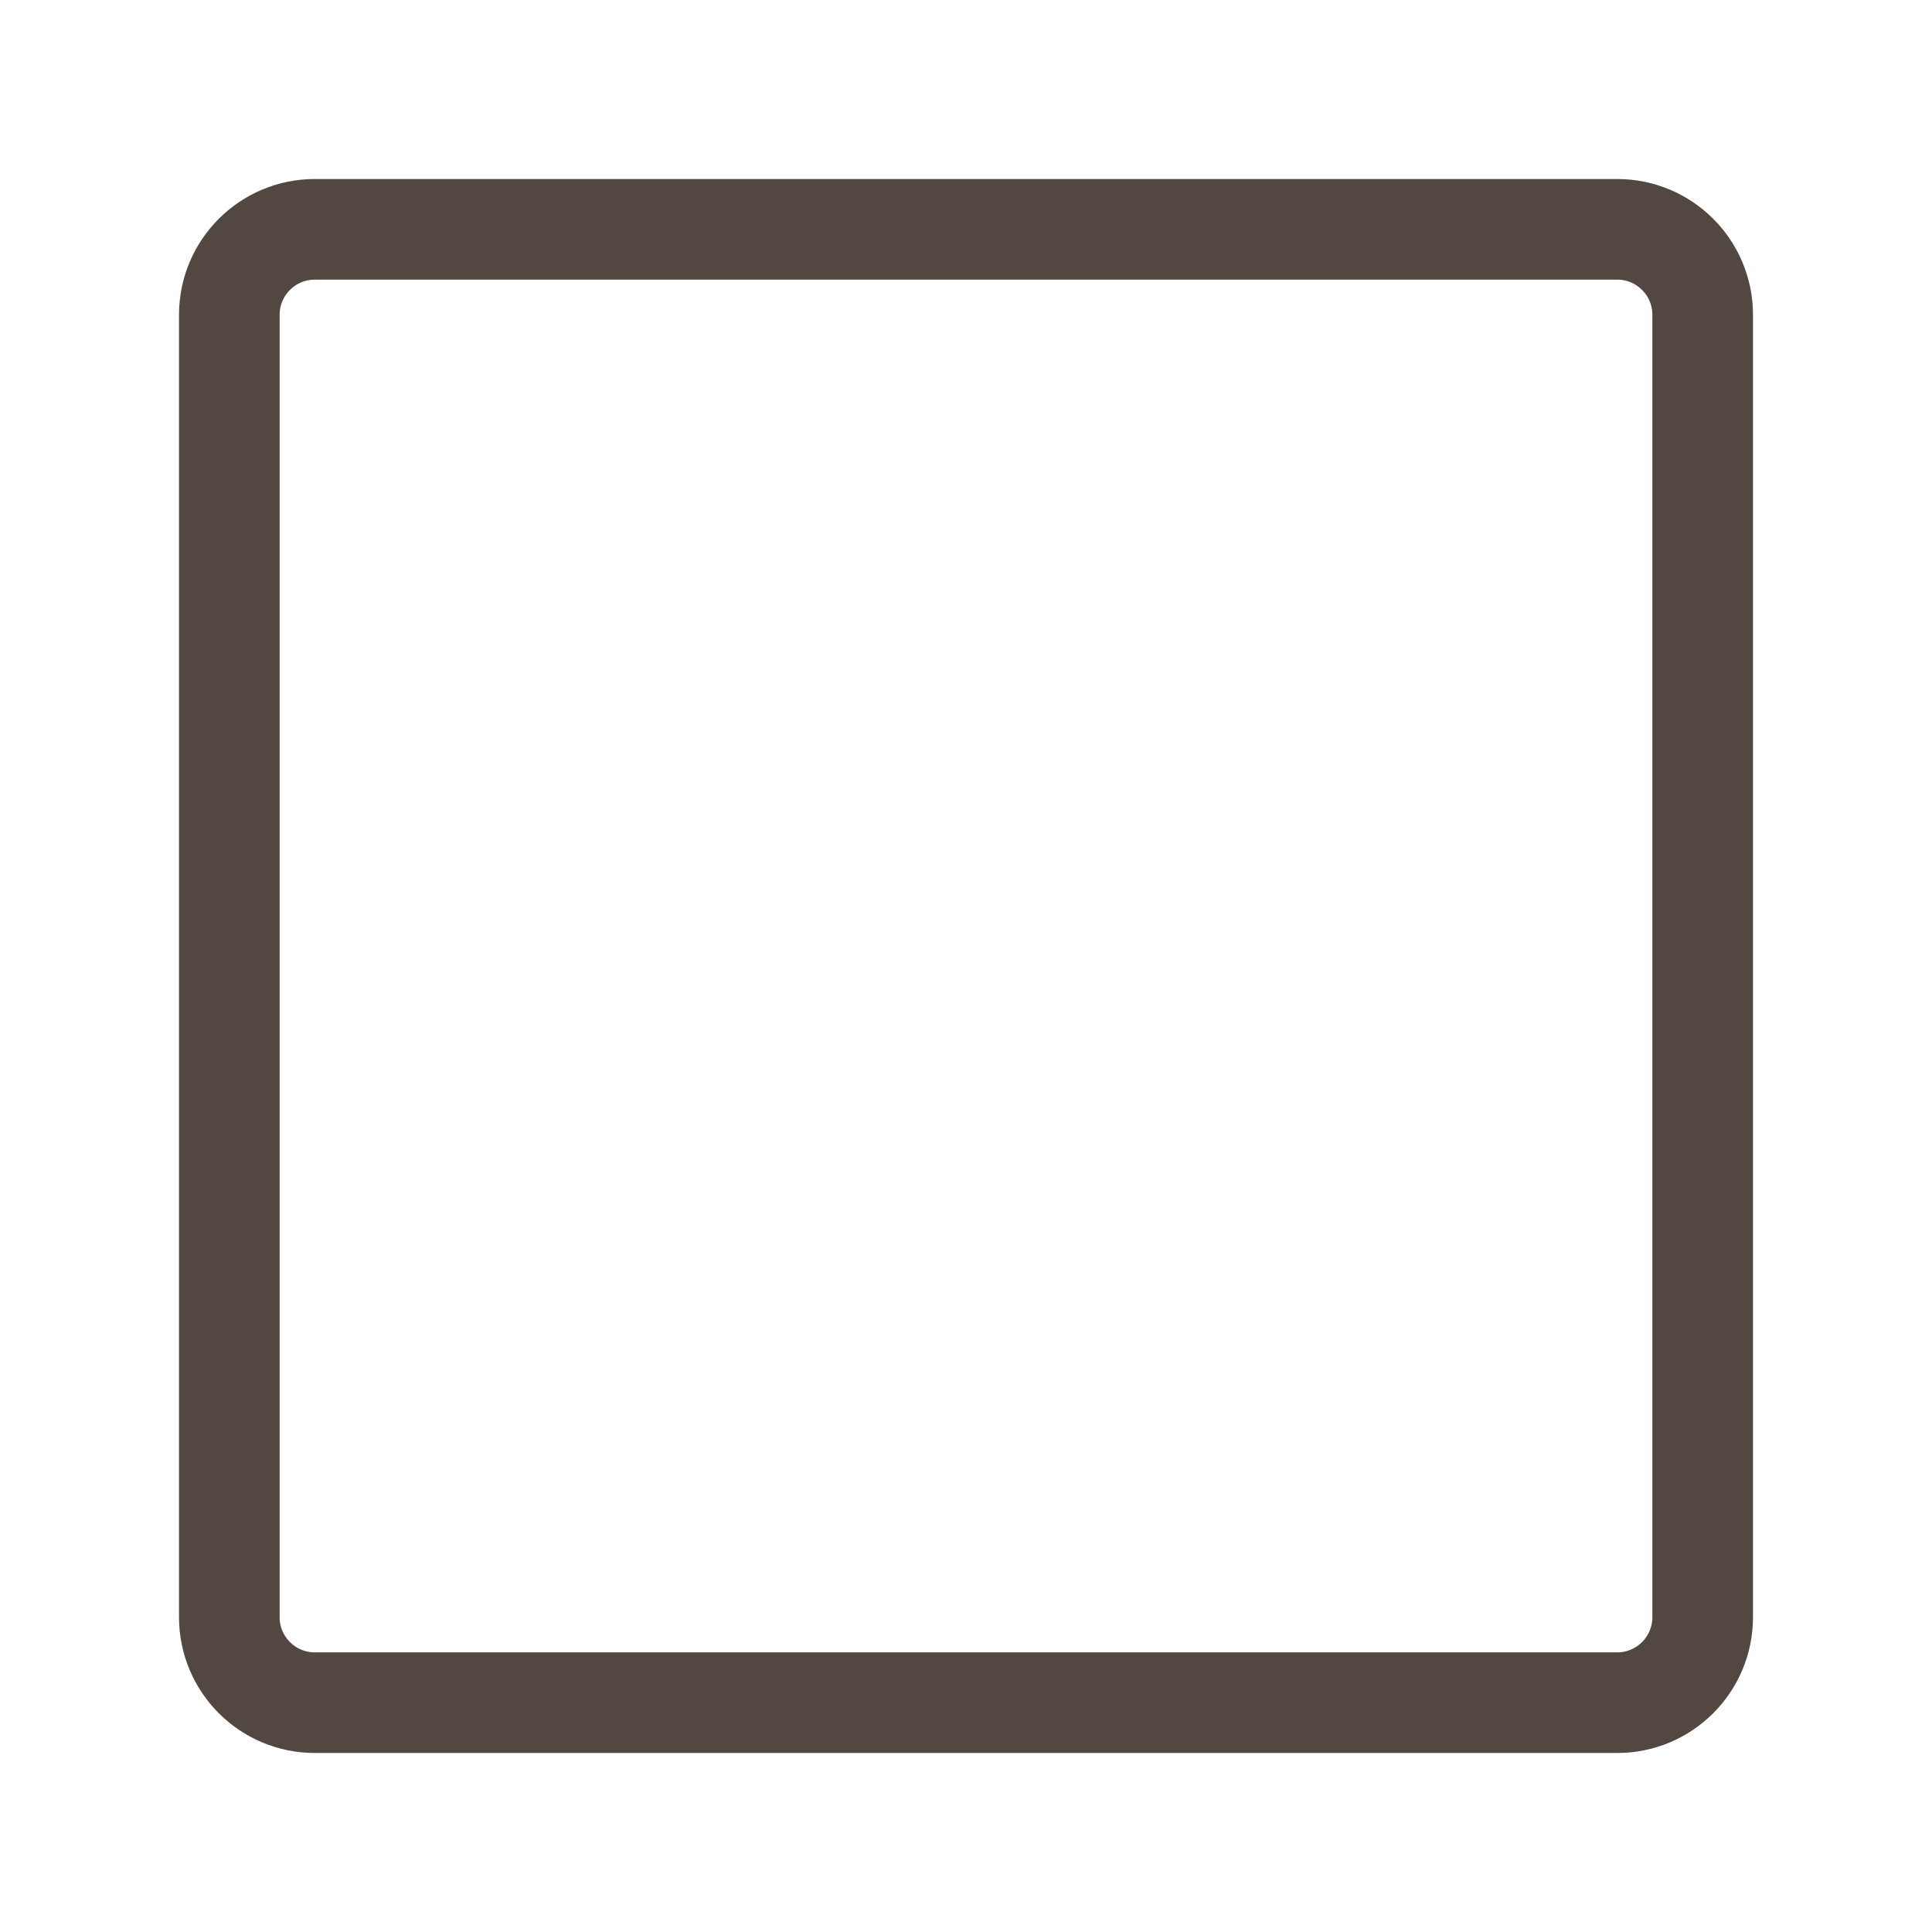
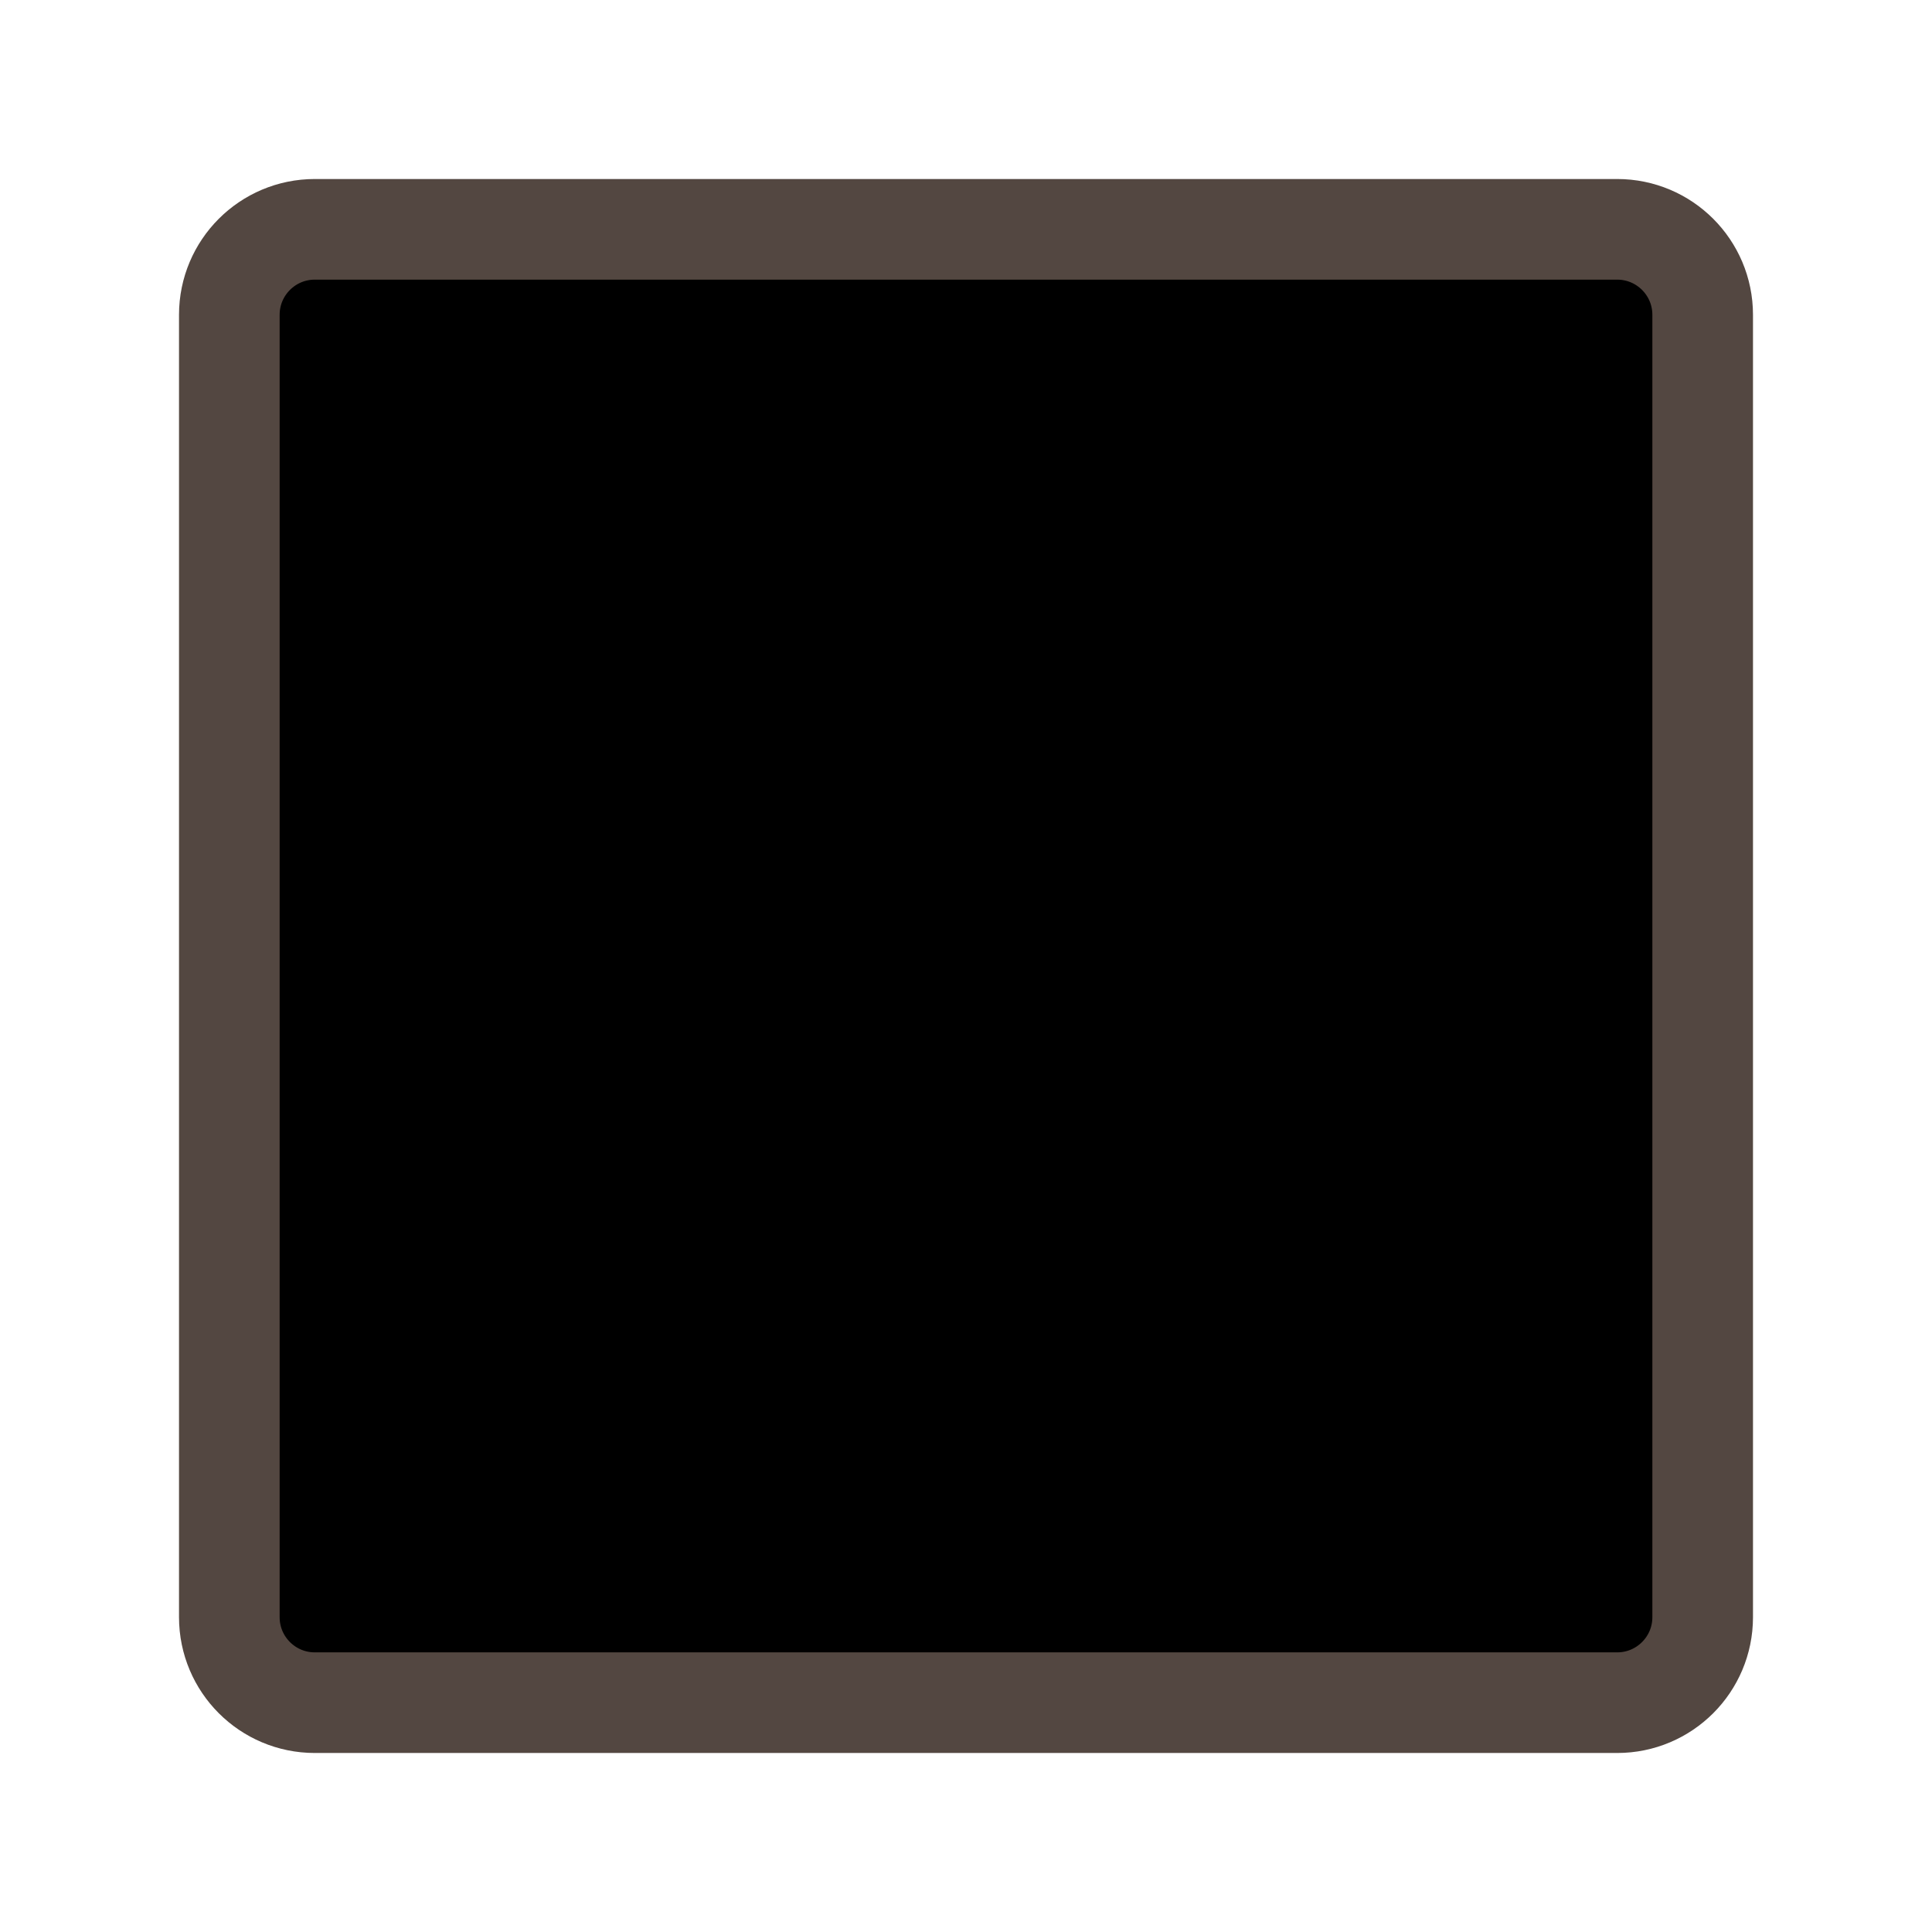
<svg xmlns="http://www.w3.org/2000/svg" viewBox="0 0 576 576">
  <defs>
    <style>
-       .cls-1{fill:none;stroke:#534741;stroke-width:30;stroke-miterlimit:10}
+       .cls-1{fill:"currentColor";stroke:#534741;stroke-width:30;stroke-miterlimit:10}
    </style>
  </defs>
  <g id="Layer_1" data-name="Layer 1">
    <path d="M93.854 68.37 L482.146 68.37 C496.22 68.37 507.63 79.78 507.63 93.854 L507.63 482.146 C507.63 496.22 496.22 507.63 482.146 507.63 L93.854 507.63 C79.78 507.63 68.37 496.22 68.37 482.146 L68.37 93.854 C68.37 79.78 79.78 68.37 93.854 68.37 Z" class="cls-1" />
  </g>
</svg>
